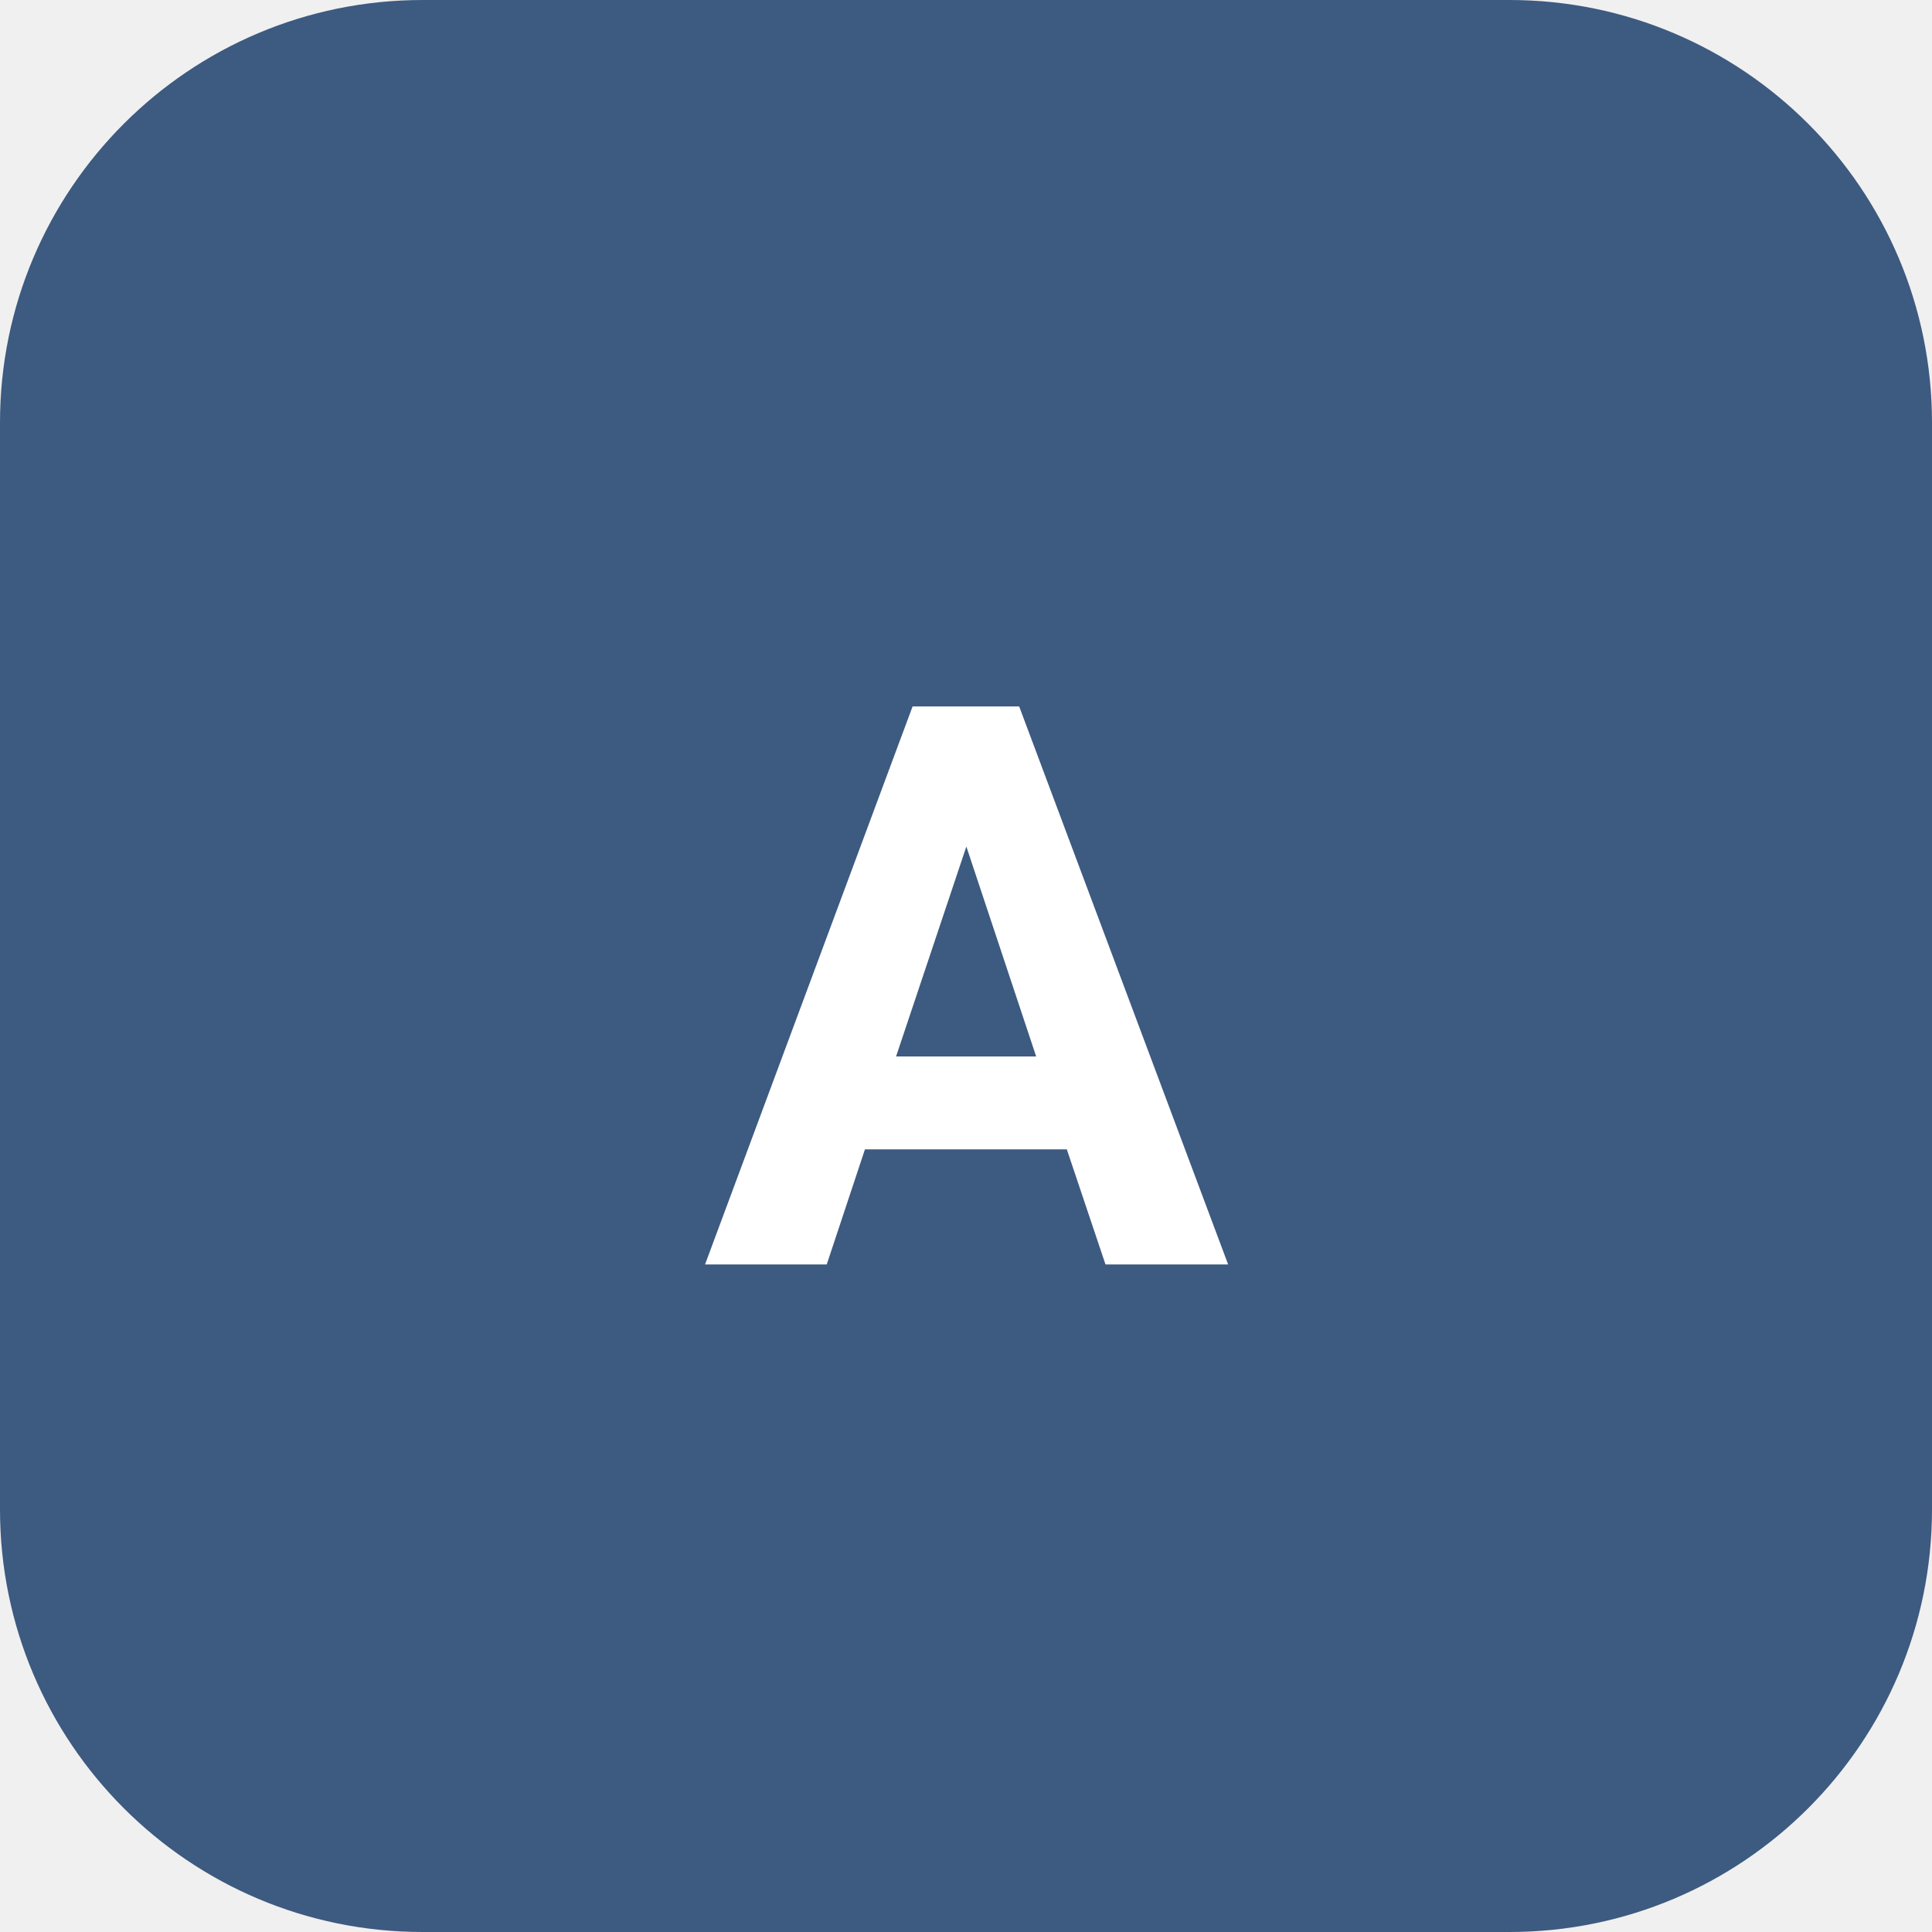
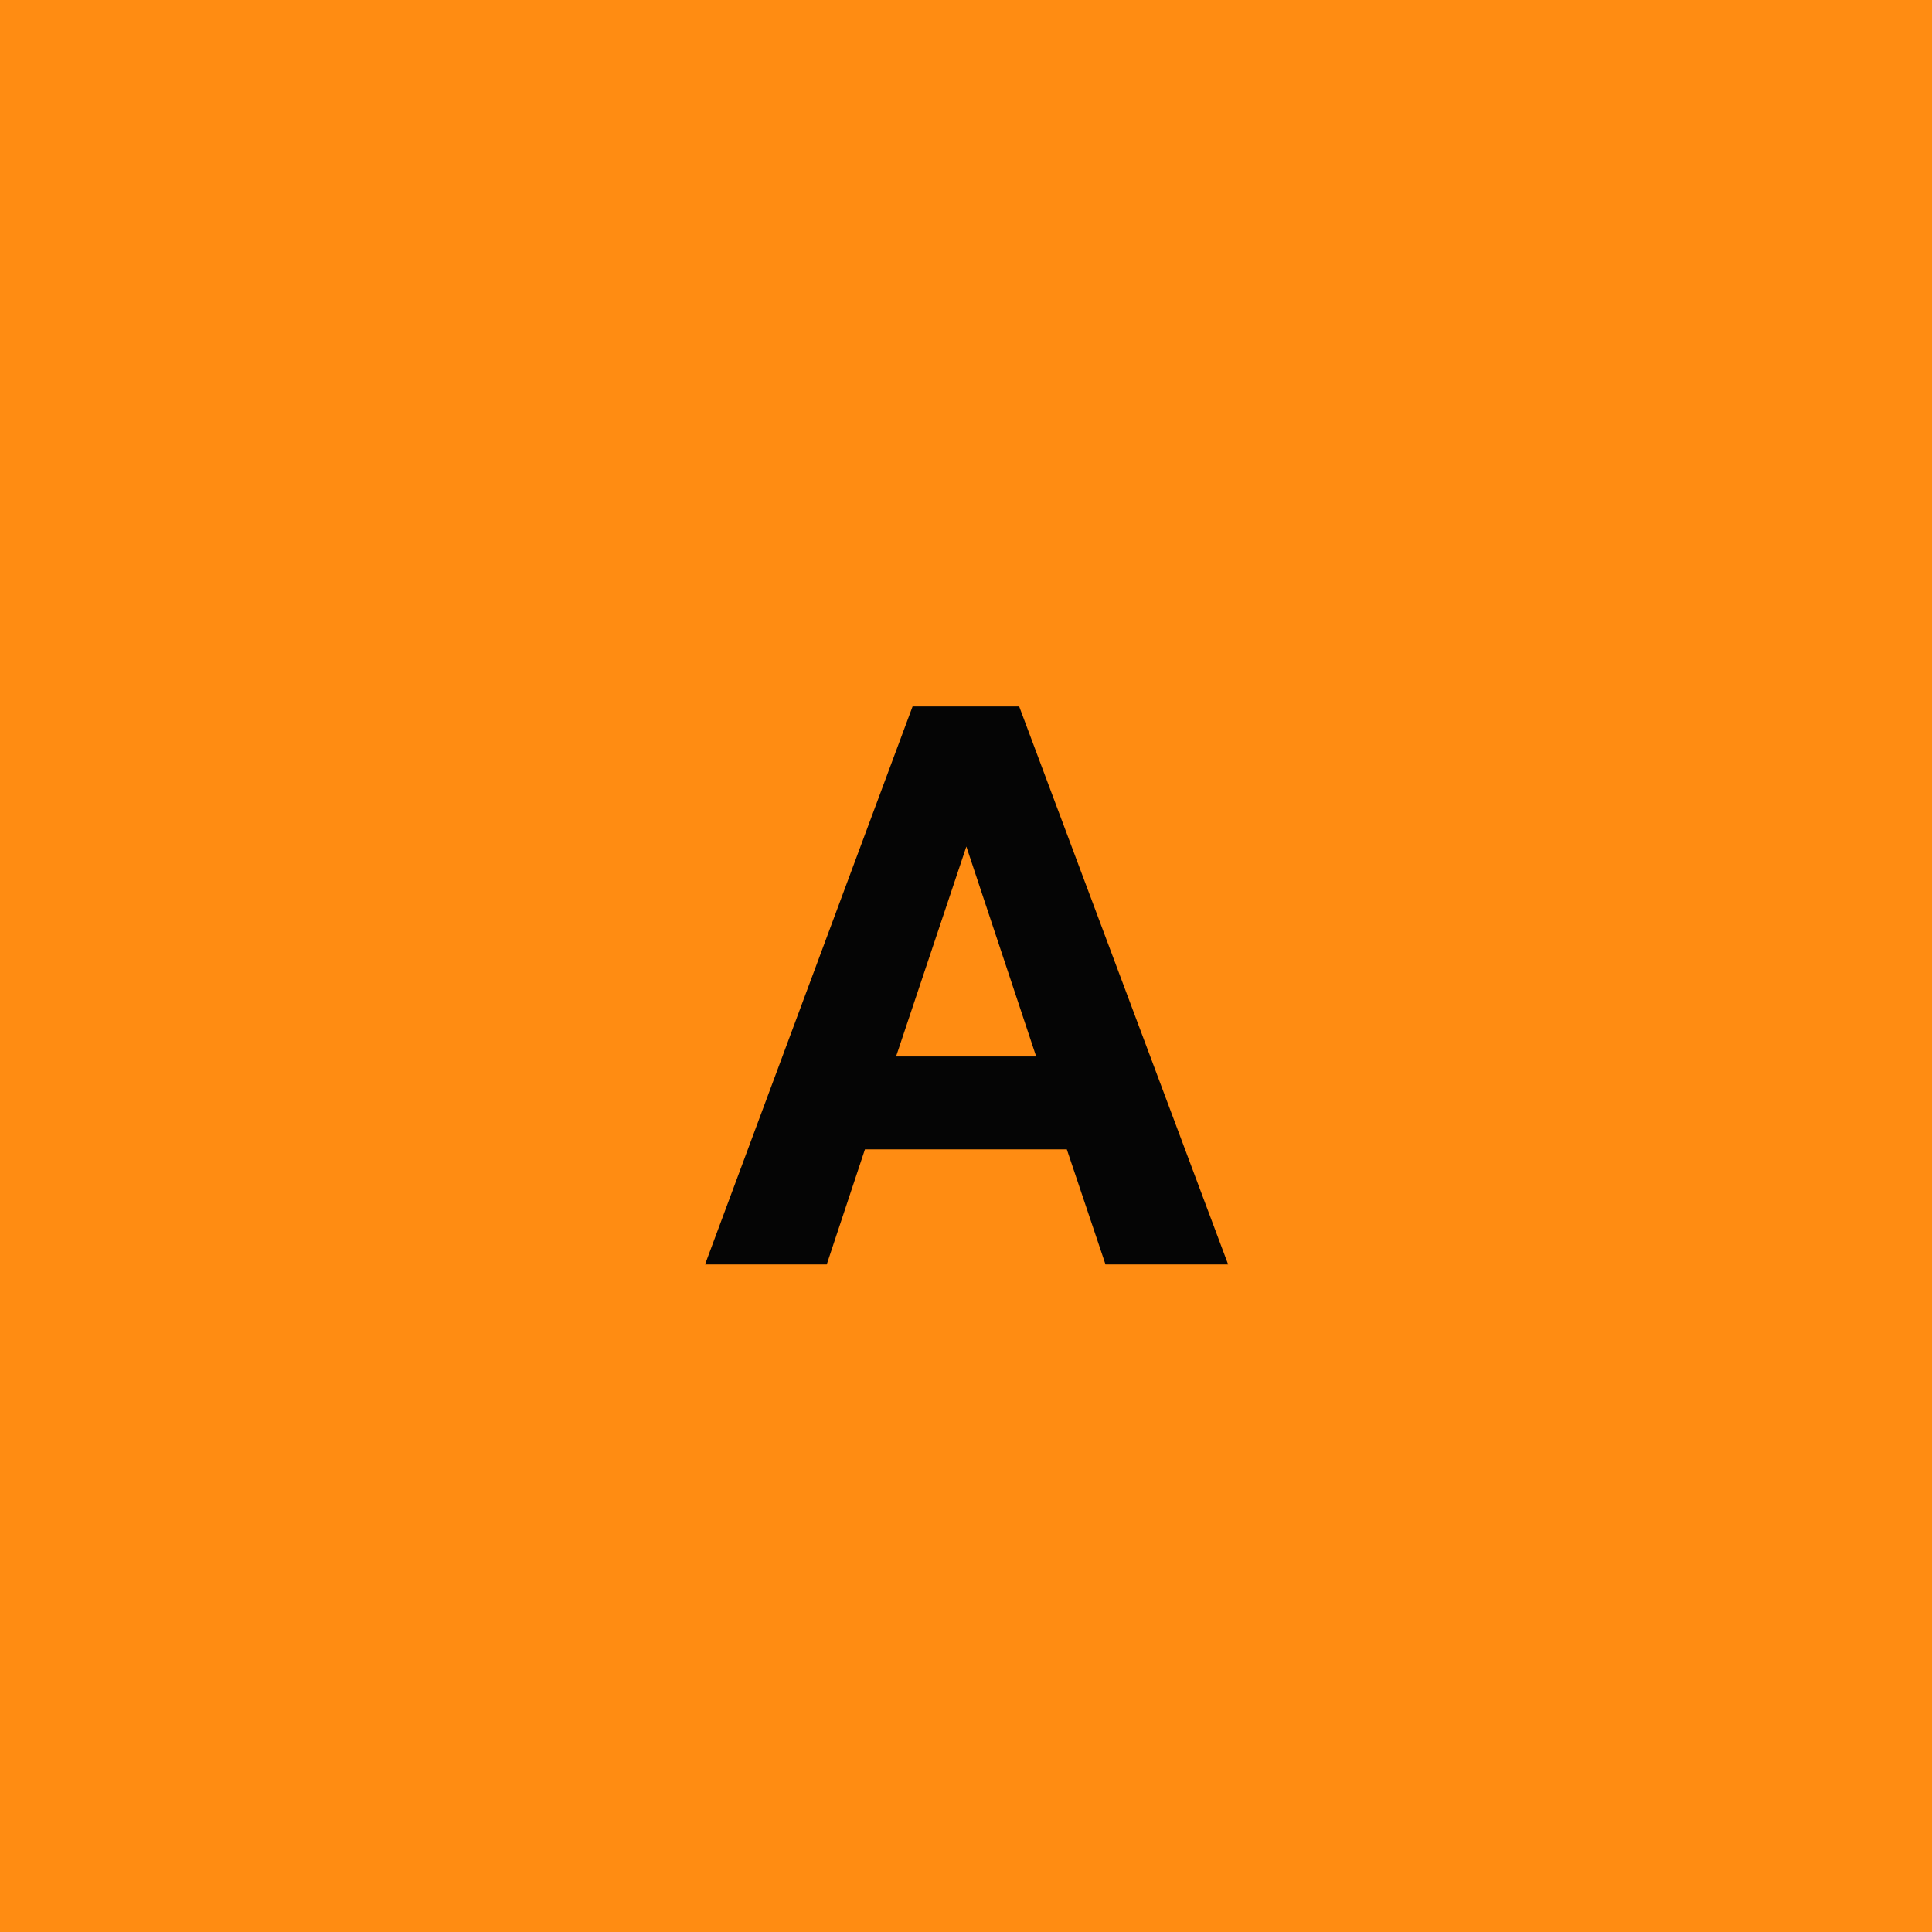
<svg xmlns="http://www.w3.org/2000/svg" viewBox="0 0 64 64" width="64" height="64" role="img" aria-label="A logo placeholder">
-   <rect width="64" height="64" rx="14" fill="#3d5a80" />
-   <text x="32" y="33" text-anchor="middle" dominant-baseline="central" font-family="system-ui, -apple-system, Segoe UI, Roboto, sans-serif" font-size="26" font-weight="600" fill="#ffffff">A</text>
+   <rect width="64" height="64" fill="#ff8c12" />
+   <text x="32" y="33" text-anchor="middle" dominant-baseline="central" font-family="system-ui, -apple-system, Segoe UI, Roboto, sans-serif" font-size="26" font-weight="600" fill="#050505">A</text>
</svg>
